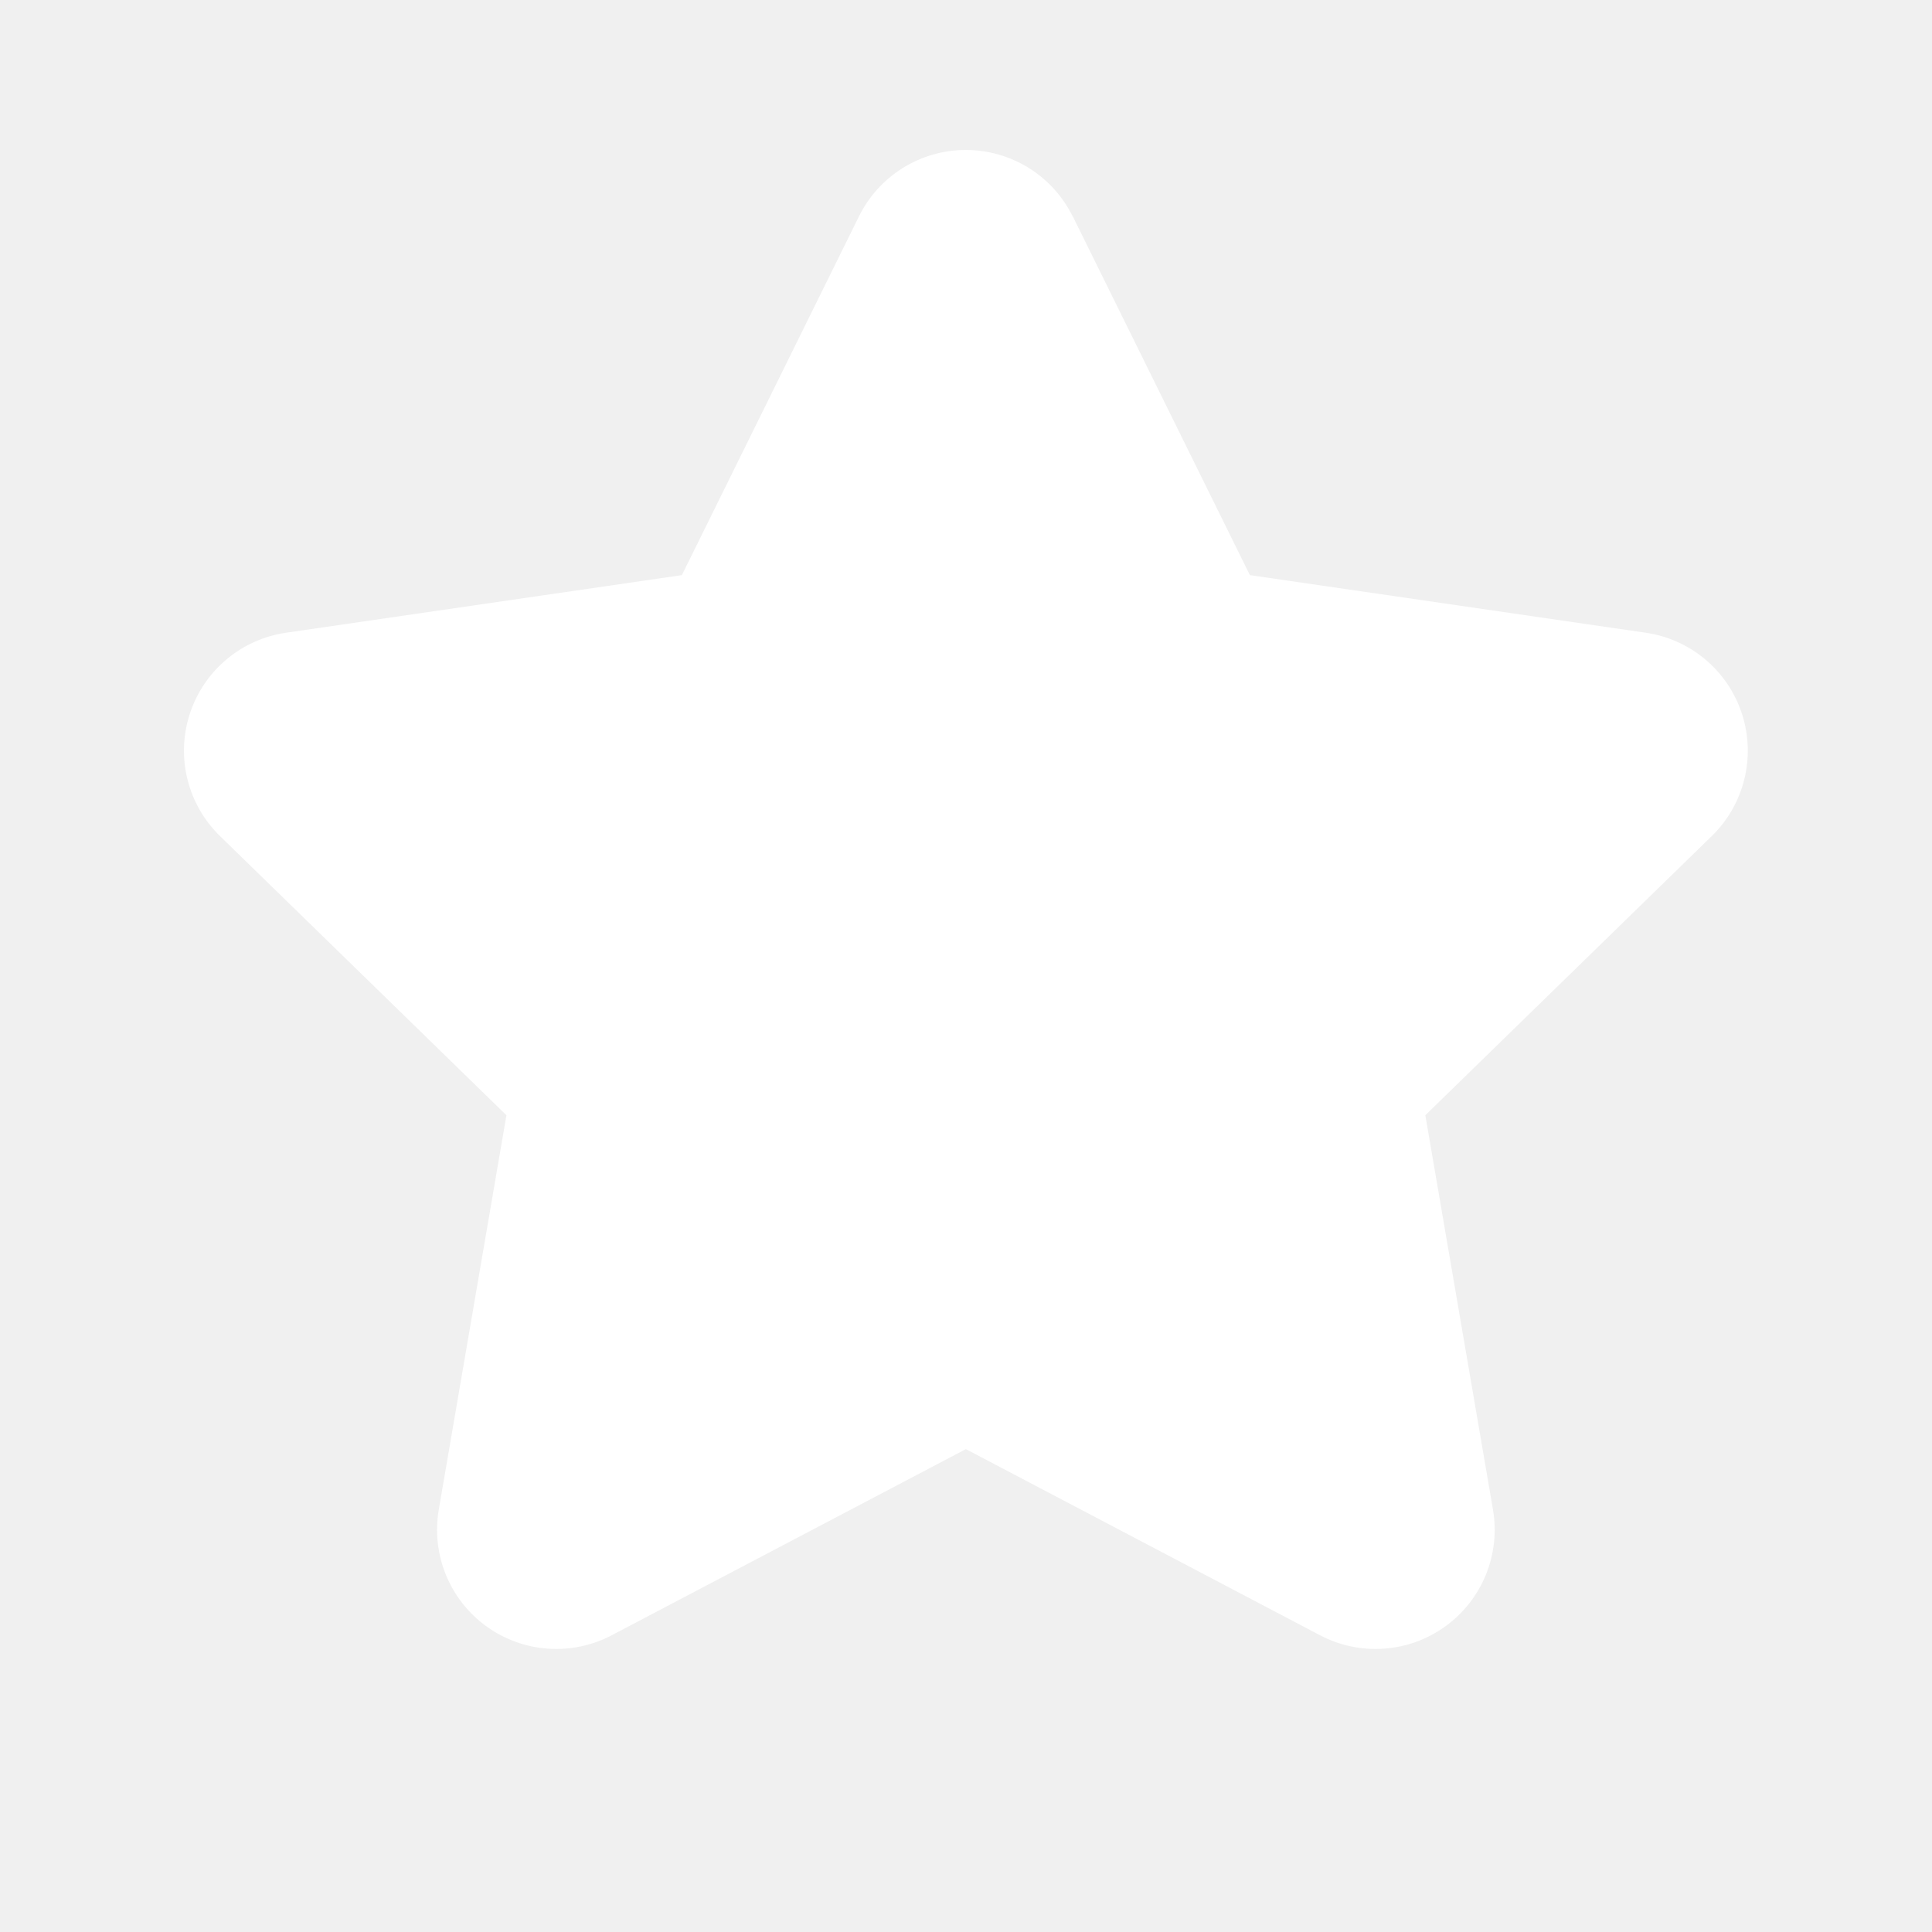
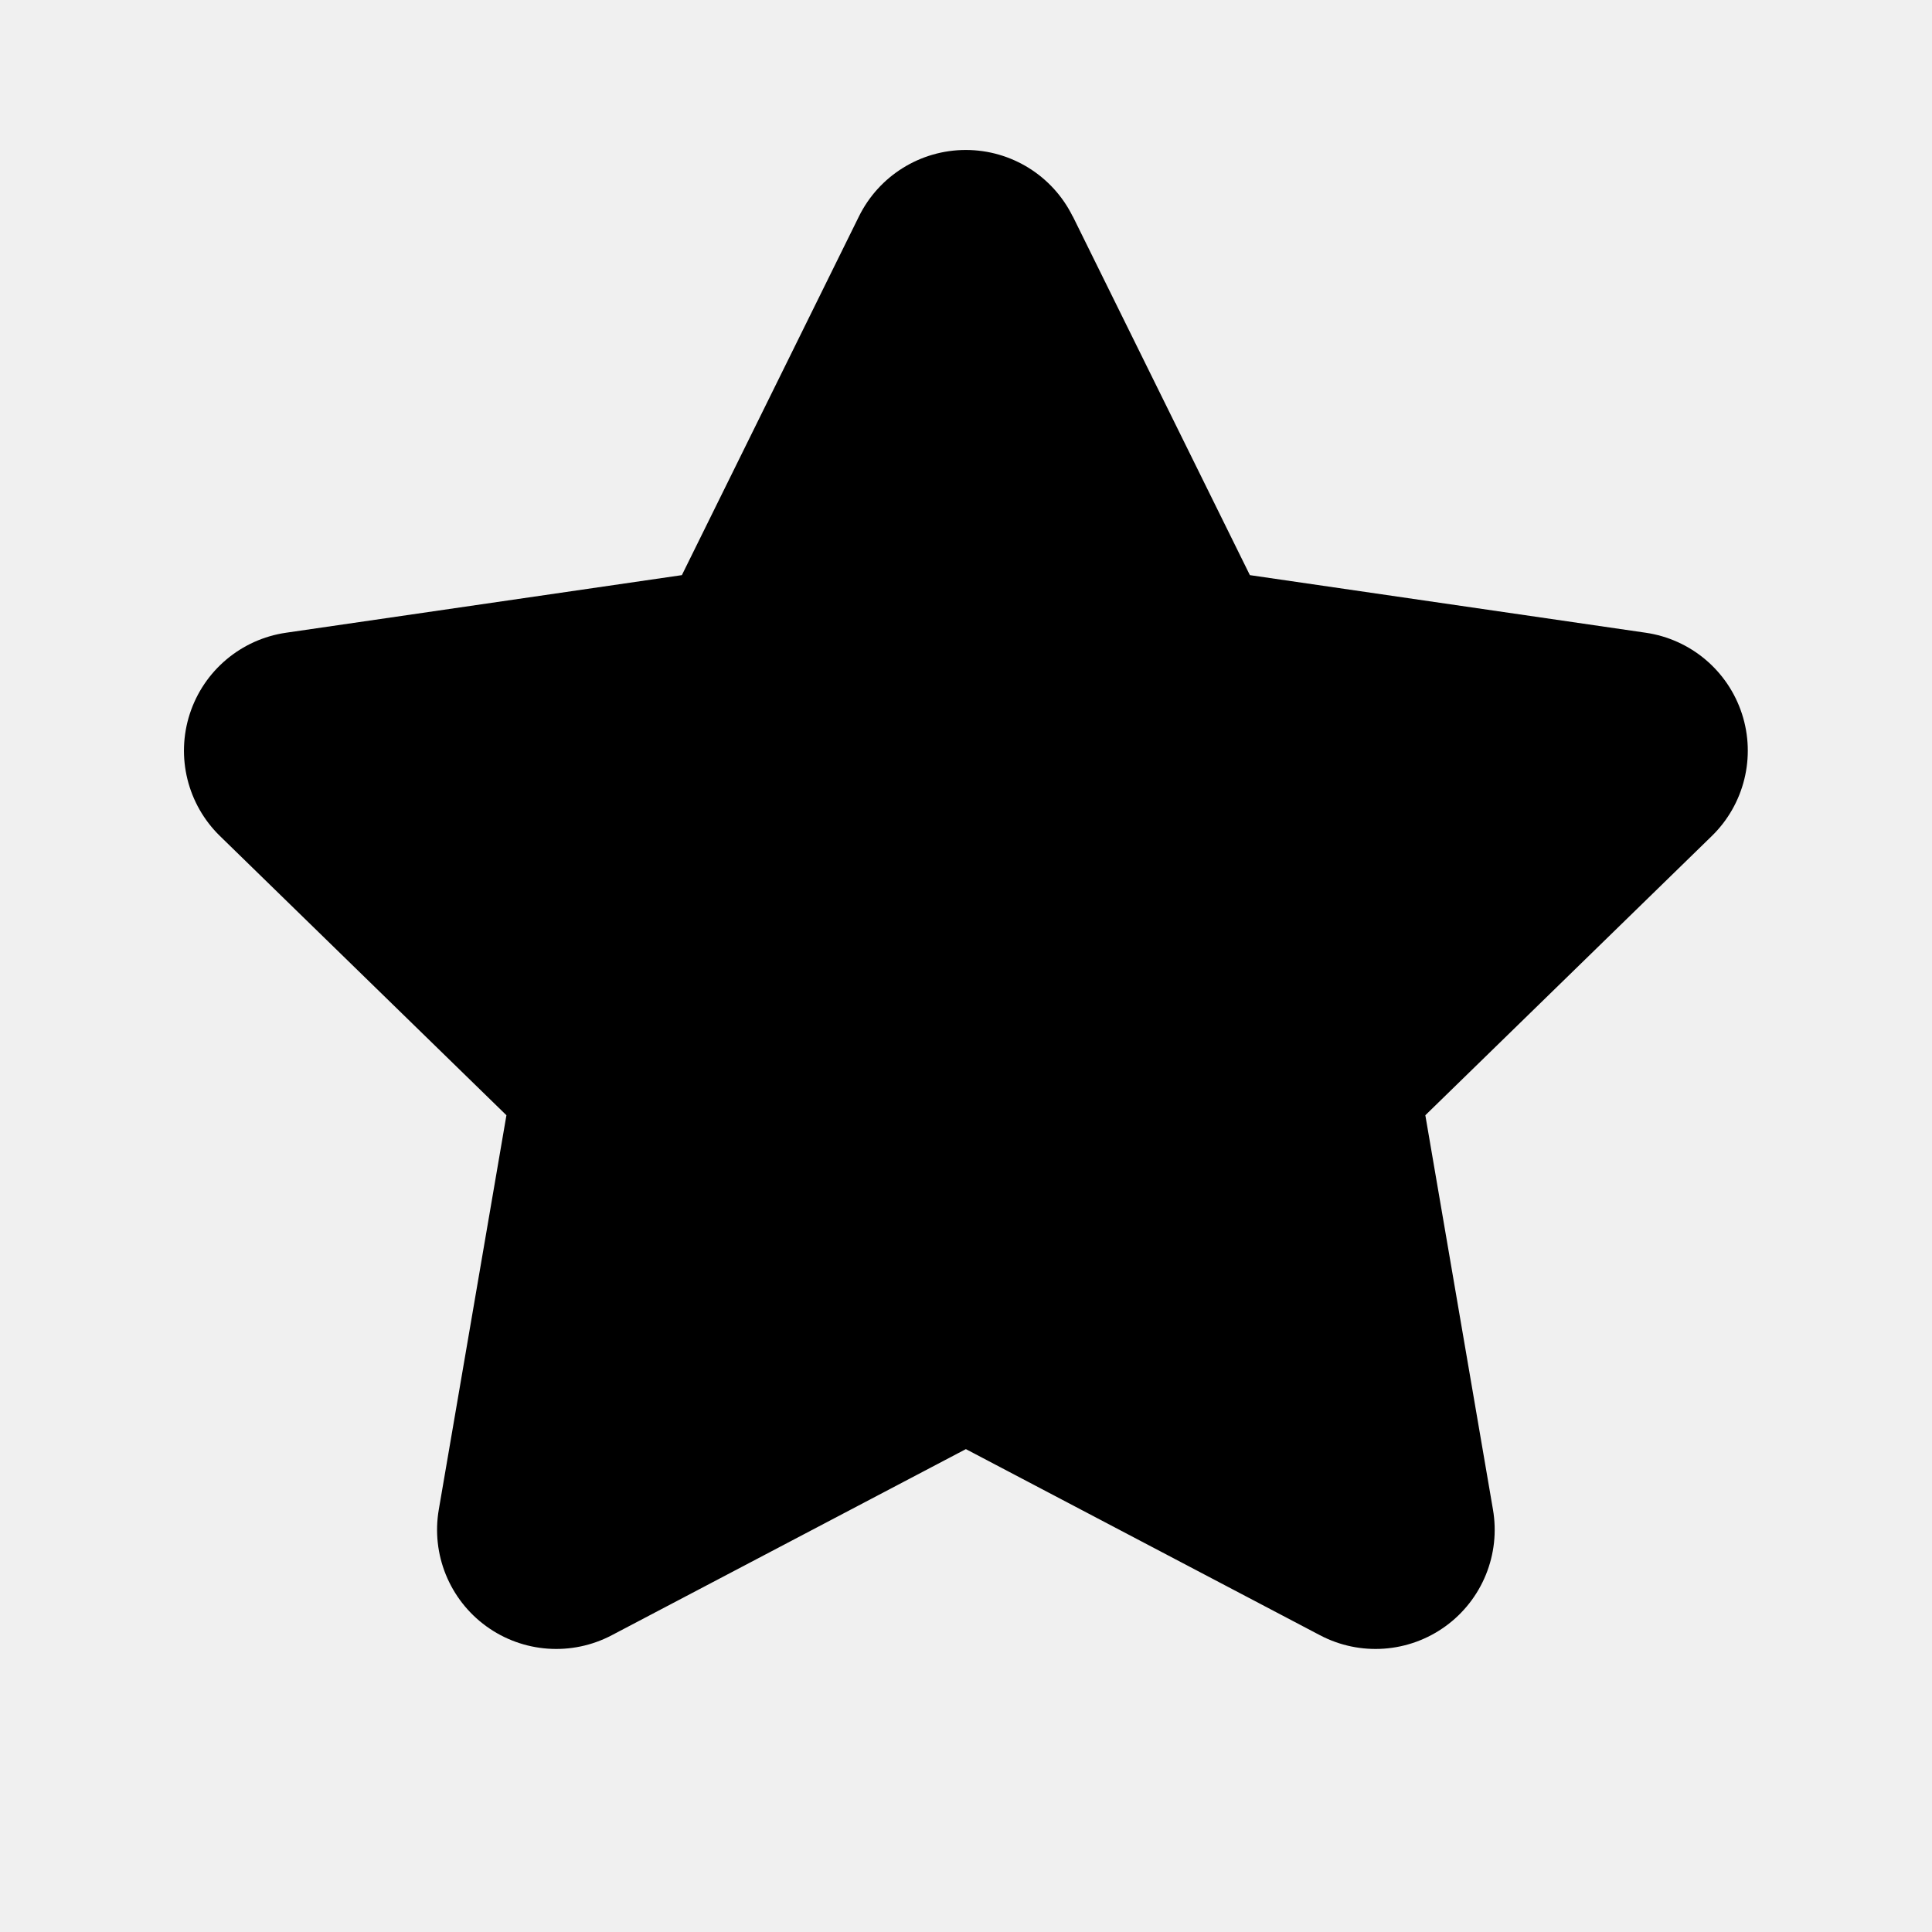
- <svg xmlns="http://www.w3.org/2000/svg" width="16" height="16" viewBox="0 0 16 16" fill="#ffffff">
+ <svg xmlns="http://www.w3.org/2000/svg" width="16" height="16" viewBox="0 0 16 16" fill="#000000">
  <path d="m8.885 1.793 1.466 2.97 3.278 0.477a0.987 0.987 72 0 1 0.547 1.684l-2.372 2.312 0.56 3.265a0.987 0.987 144 0 1-1.433 1.041l-2.932-1.541-2.932 1.541a0.987 0.987 36 0 1-1.433-1.041l0.56-3.265-2.372-2.312a0.987 0.987 108 0 1 0.547-1.684l3.278-0.477 1.466-2.97a0.987 0.987 5.8028e-4 0 1 1.771 1.8e-5z" />
</svg>
